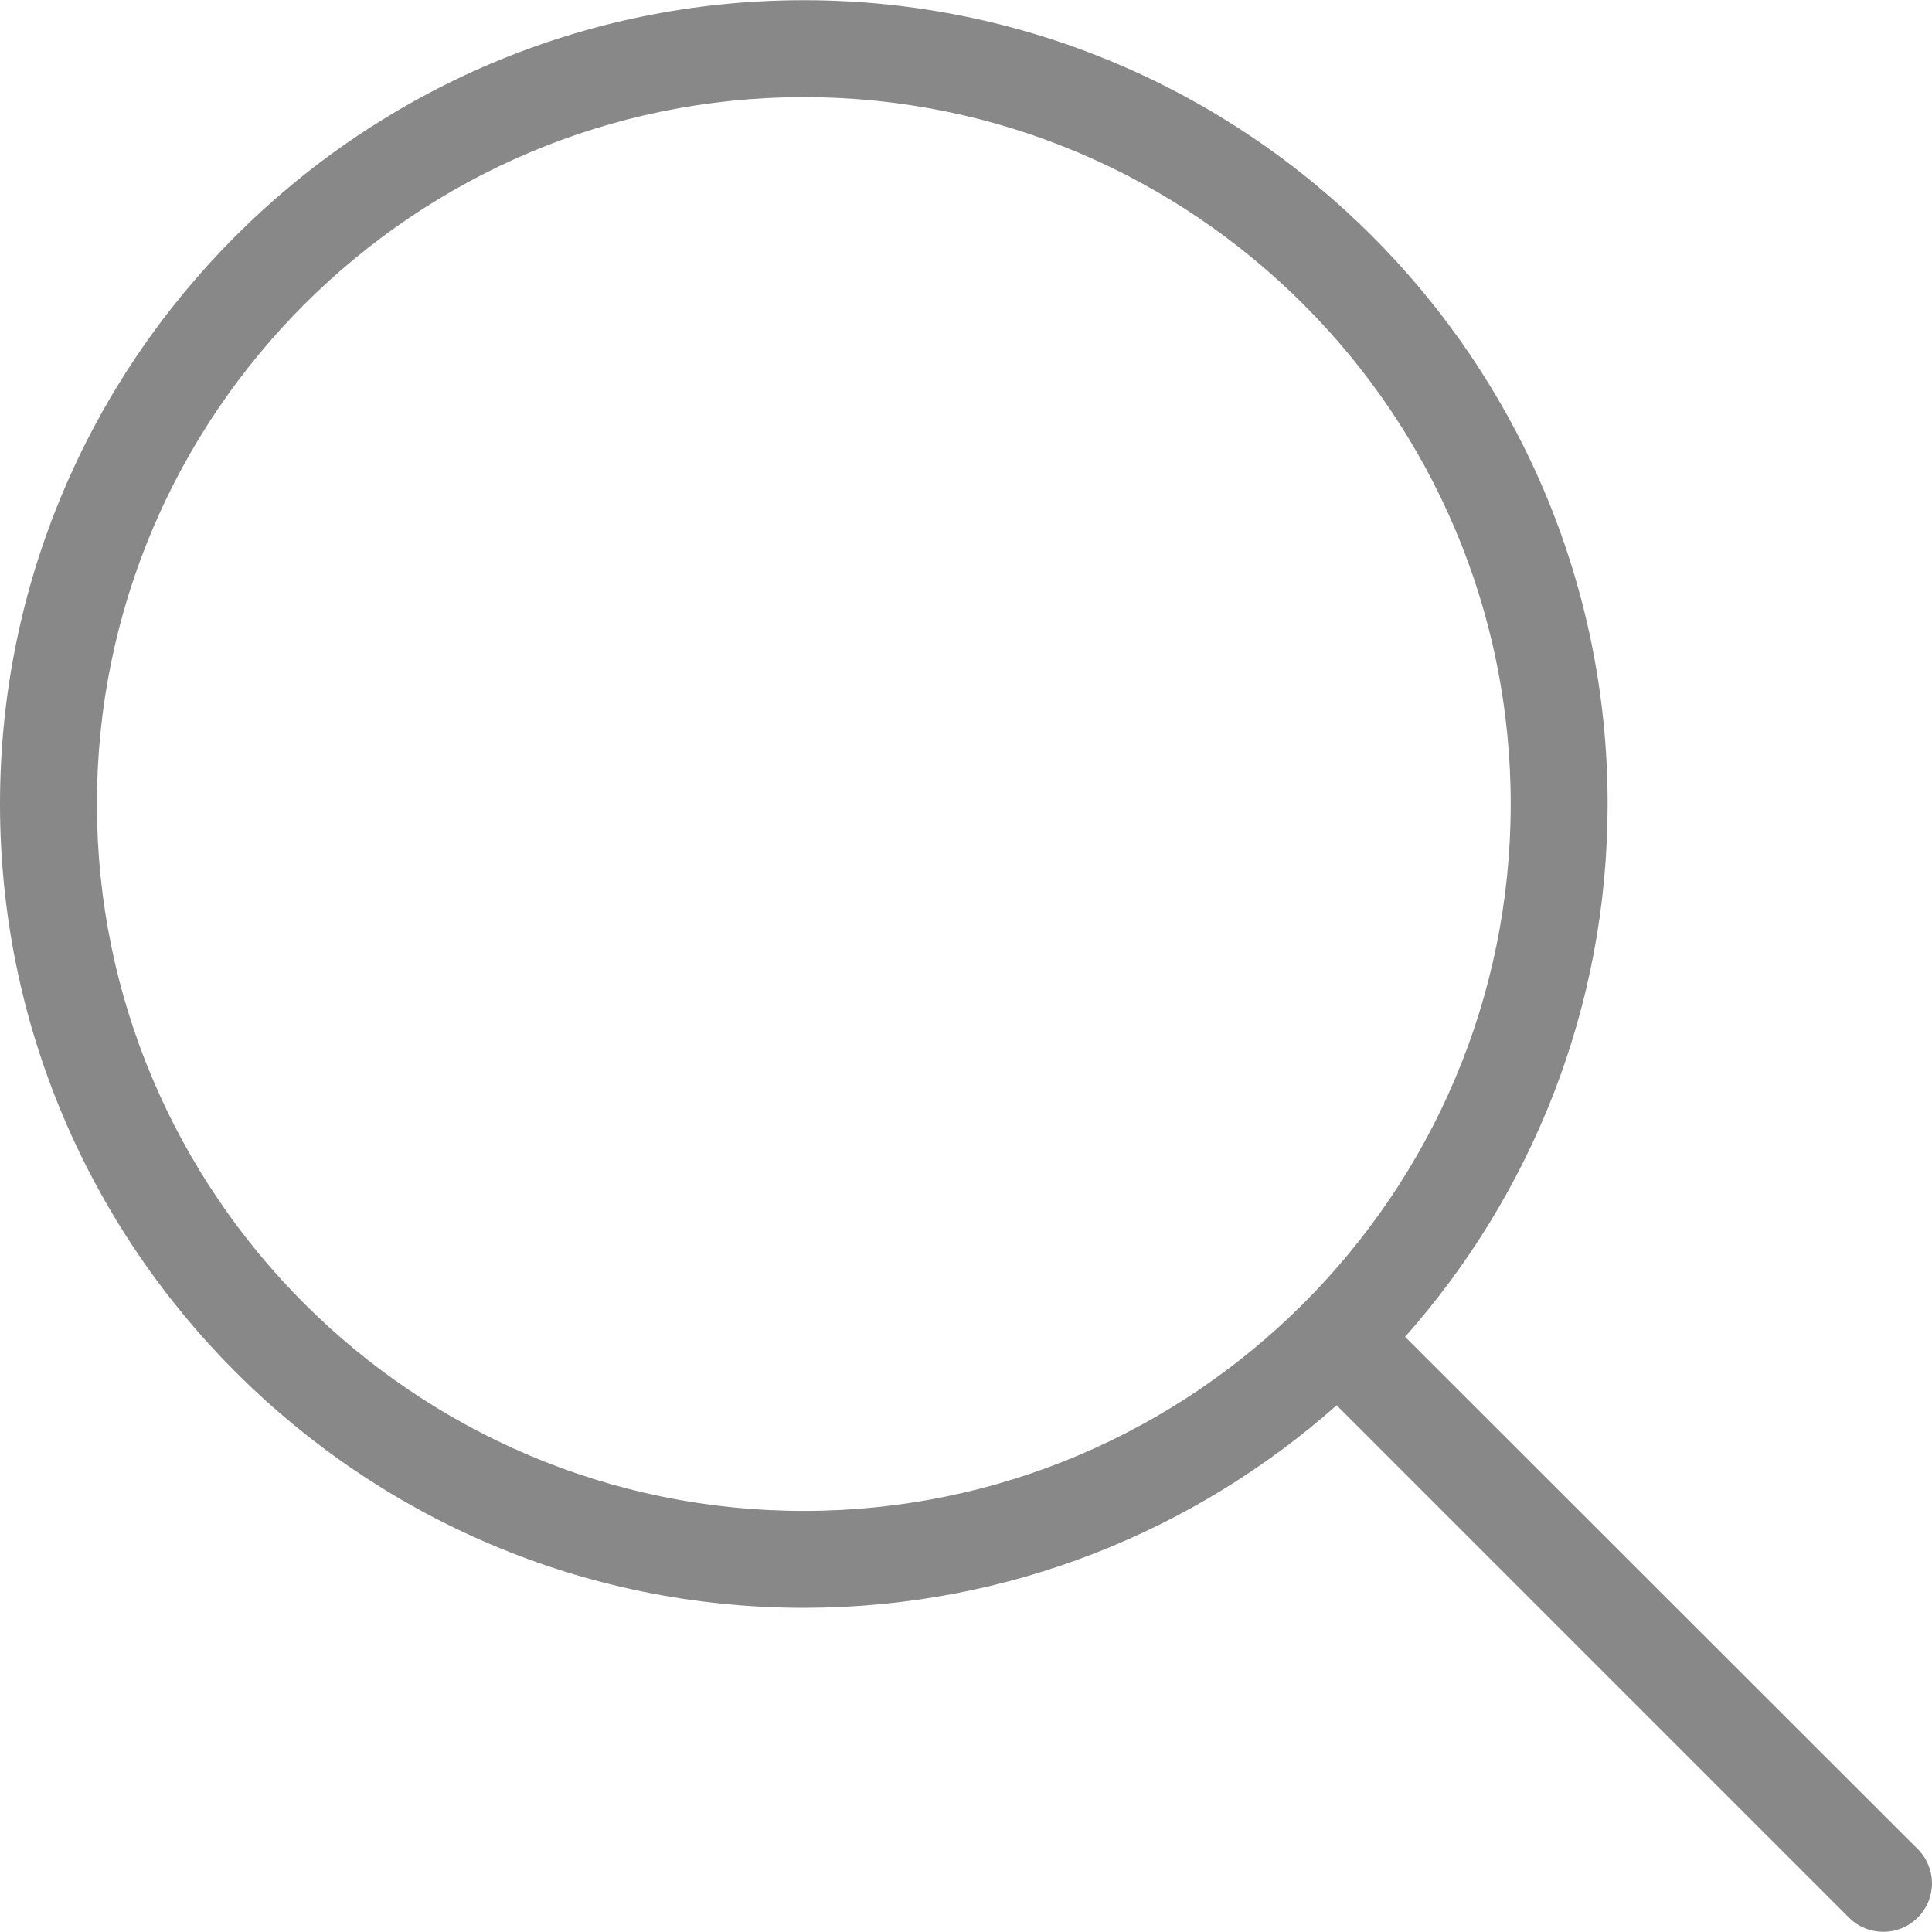
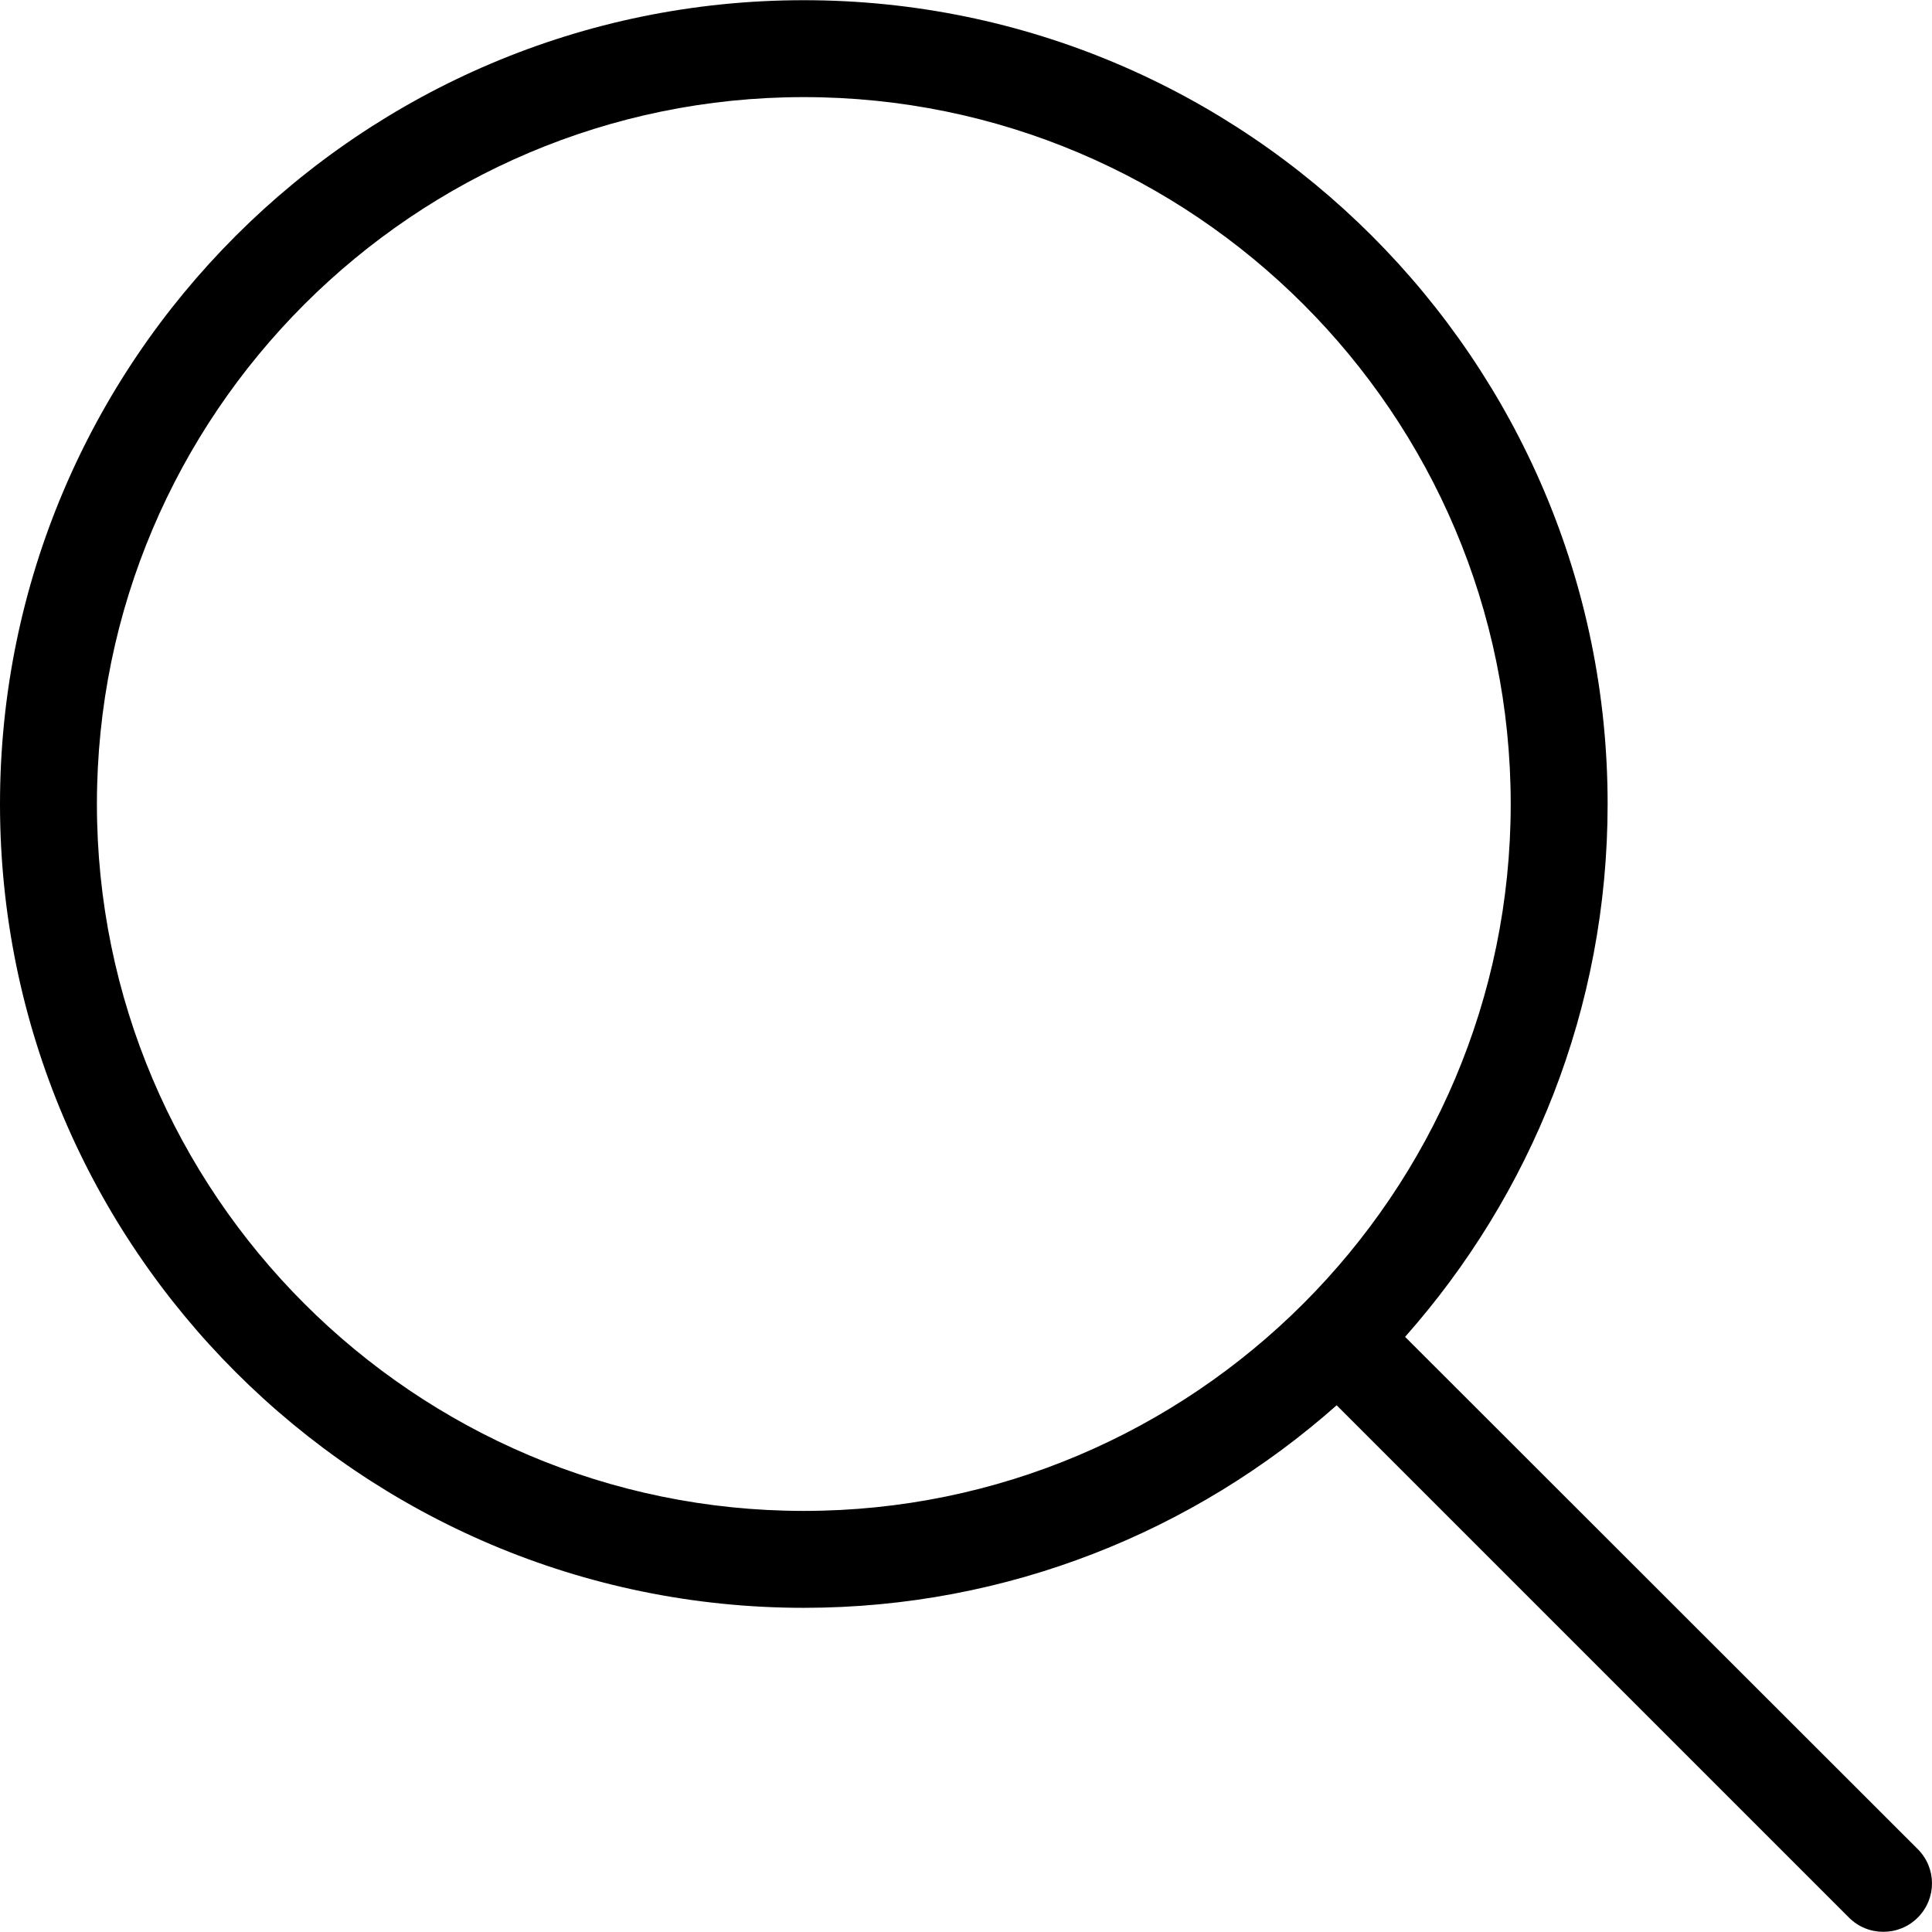
- <svg xmlns="http://www.w3.org/2000/svg" fill="#888" height="800px" width="800px" version="1.1" id="Capa_1" viewBox="0 0 488.4 488.4" xml:space="preserve">
+ <svg xmlns="http://www.w3.org/2000/svg" fill="currentColor" version="1.1" id="Capa_1" viewBox="0 0 488.4 488.4" xml:space="preserve">
  <g>
    <g>
      <path d="M0,203.25c0,112.1,91.2,203.2,203.2,203.2c51.6,0,98.8-19.4,134.7-51.2l129.5,129.5c2.4,2.4,5.5,3.6,8.7,3.6    s6.3-1.2,8.7-3.6c4.8-4.8,4.8-12.5,0-17.3l-129.6-129.5c31.8-35.9,51.2-83,51.2-134.7c0-112.1-91.2-203.2-203.2-203.2    S0,91.15,0,203.25z M381.9,203.25c0,98.5-80.2,178.7-178.7,178.7s-178.7-80.2-178.7-178.7s80.2-178.7,178.7-178.7    S381.9,104.65,381.9,203.25z" />
    </g>
  </g>
</svg>
